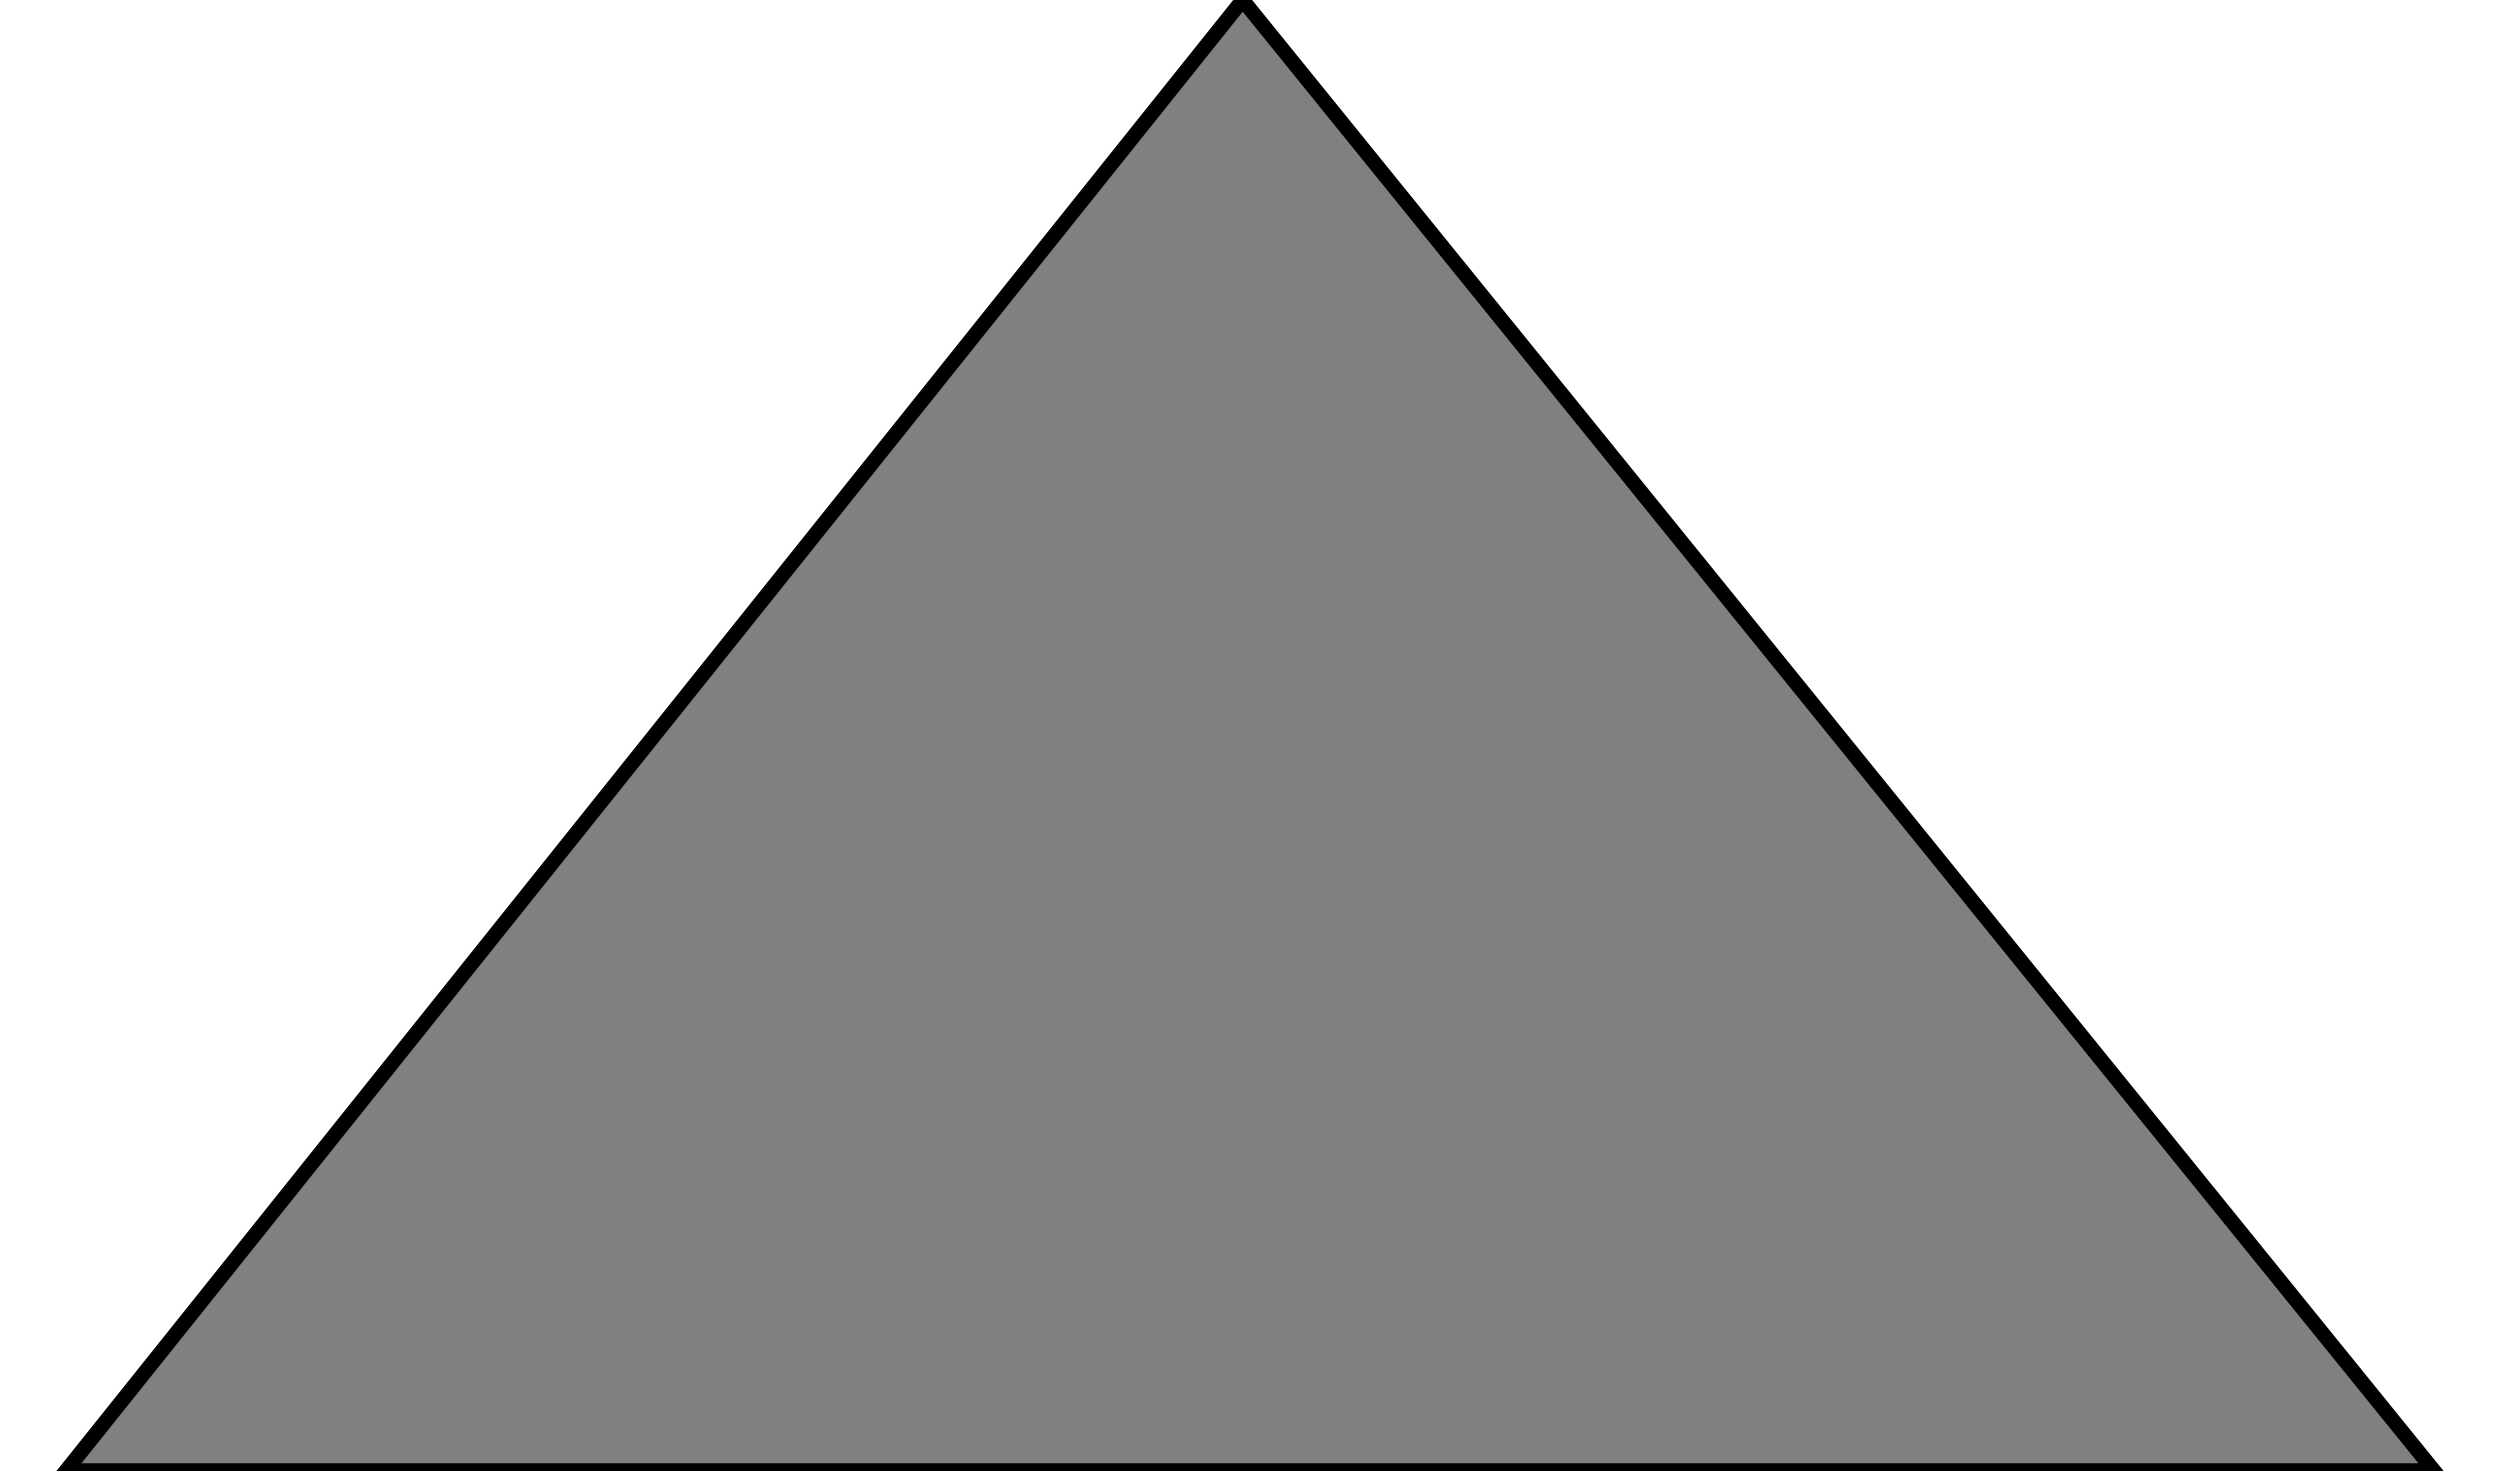
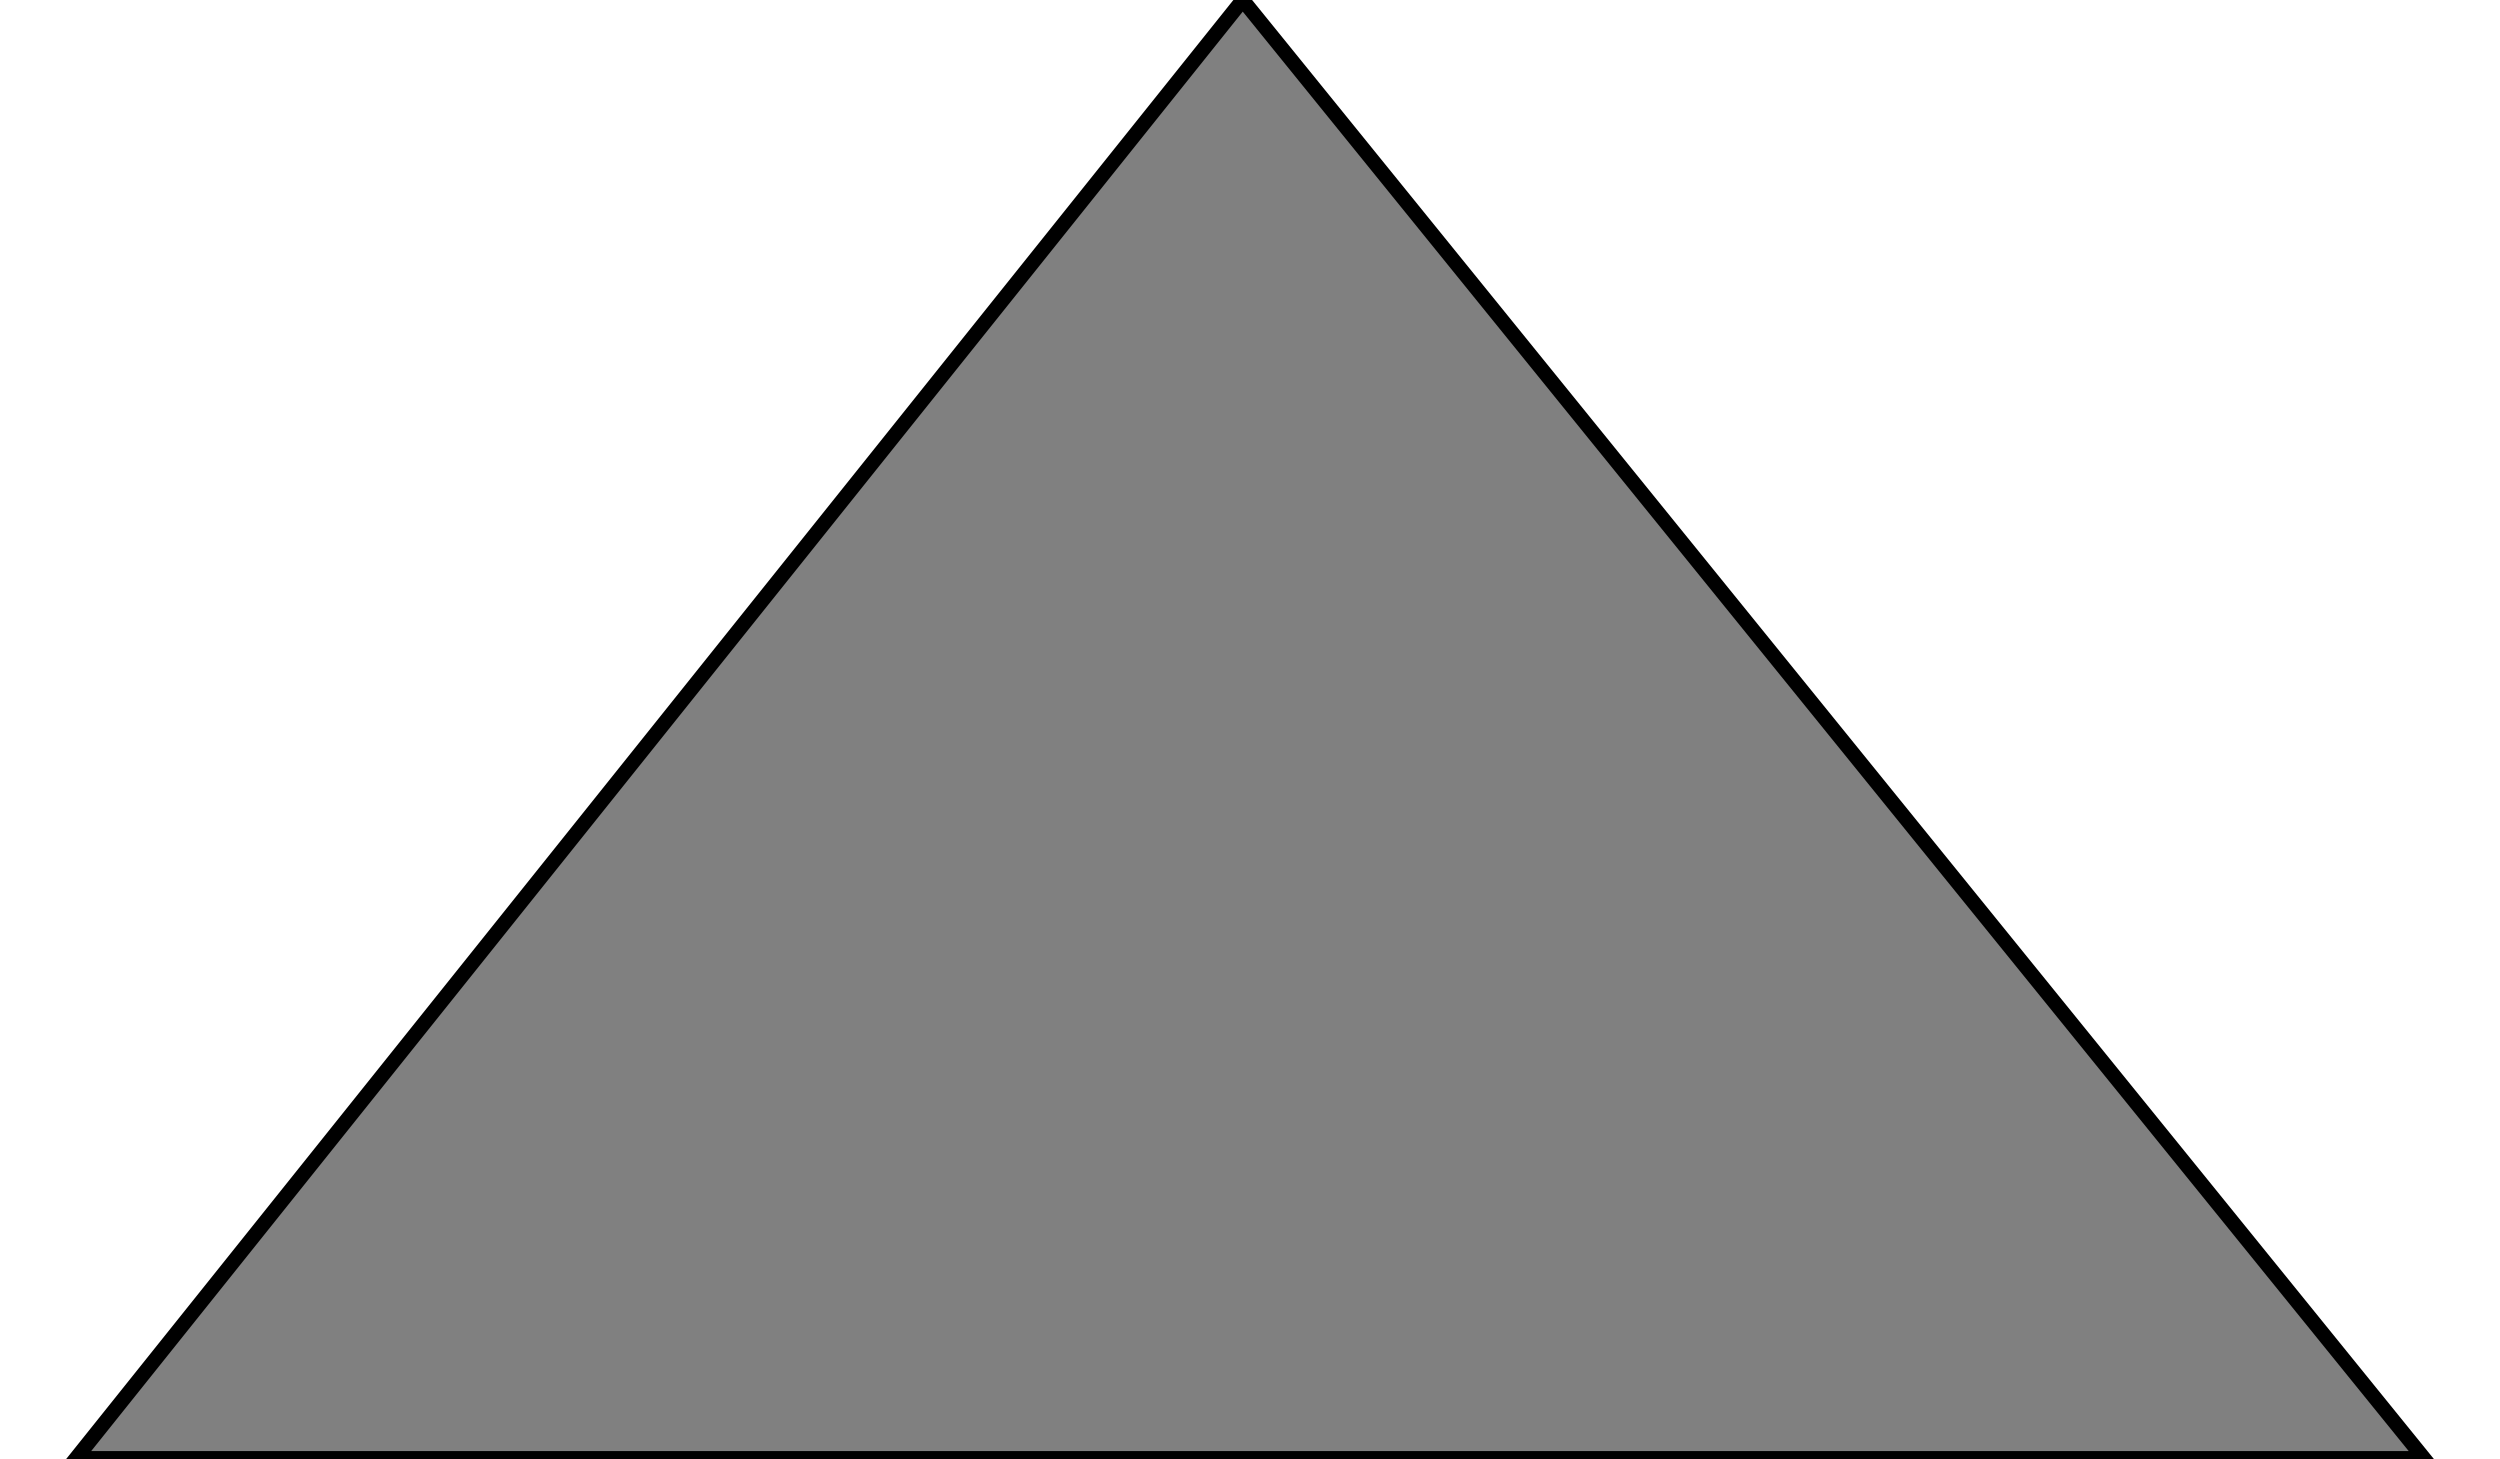
- <svg xmlns="http://www.w3.org/2000/svg" version="1.1" id="Layer_1" width="17px" height="10px" viewBox="0 0 161 100" preserveAspectRatio="true">
+ <svg xmlns="http://www.w3.org/2000/svg" version="1.1" id="Layer_1" width="12px" height="7px" viewBox="0 0 161 100" preserveAspectRatio="true">
  <polygon points="0,100 80,0 161,100" style="fill:grey;stroke:black;stroke-width:1" />
</svg>
